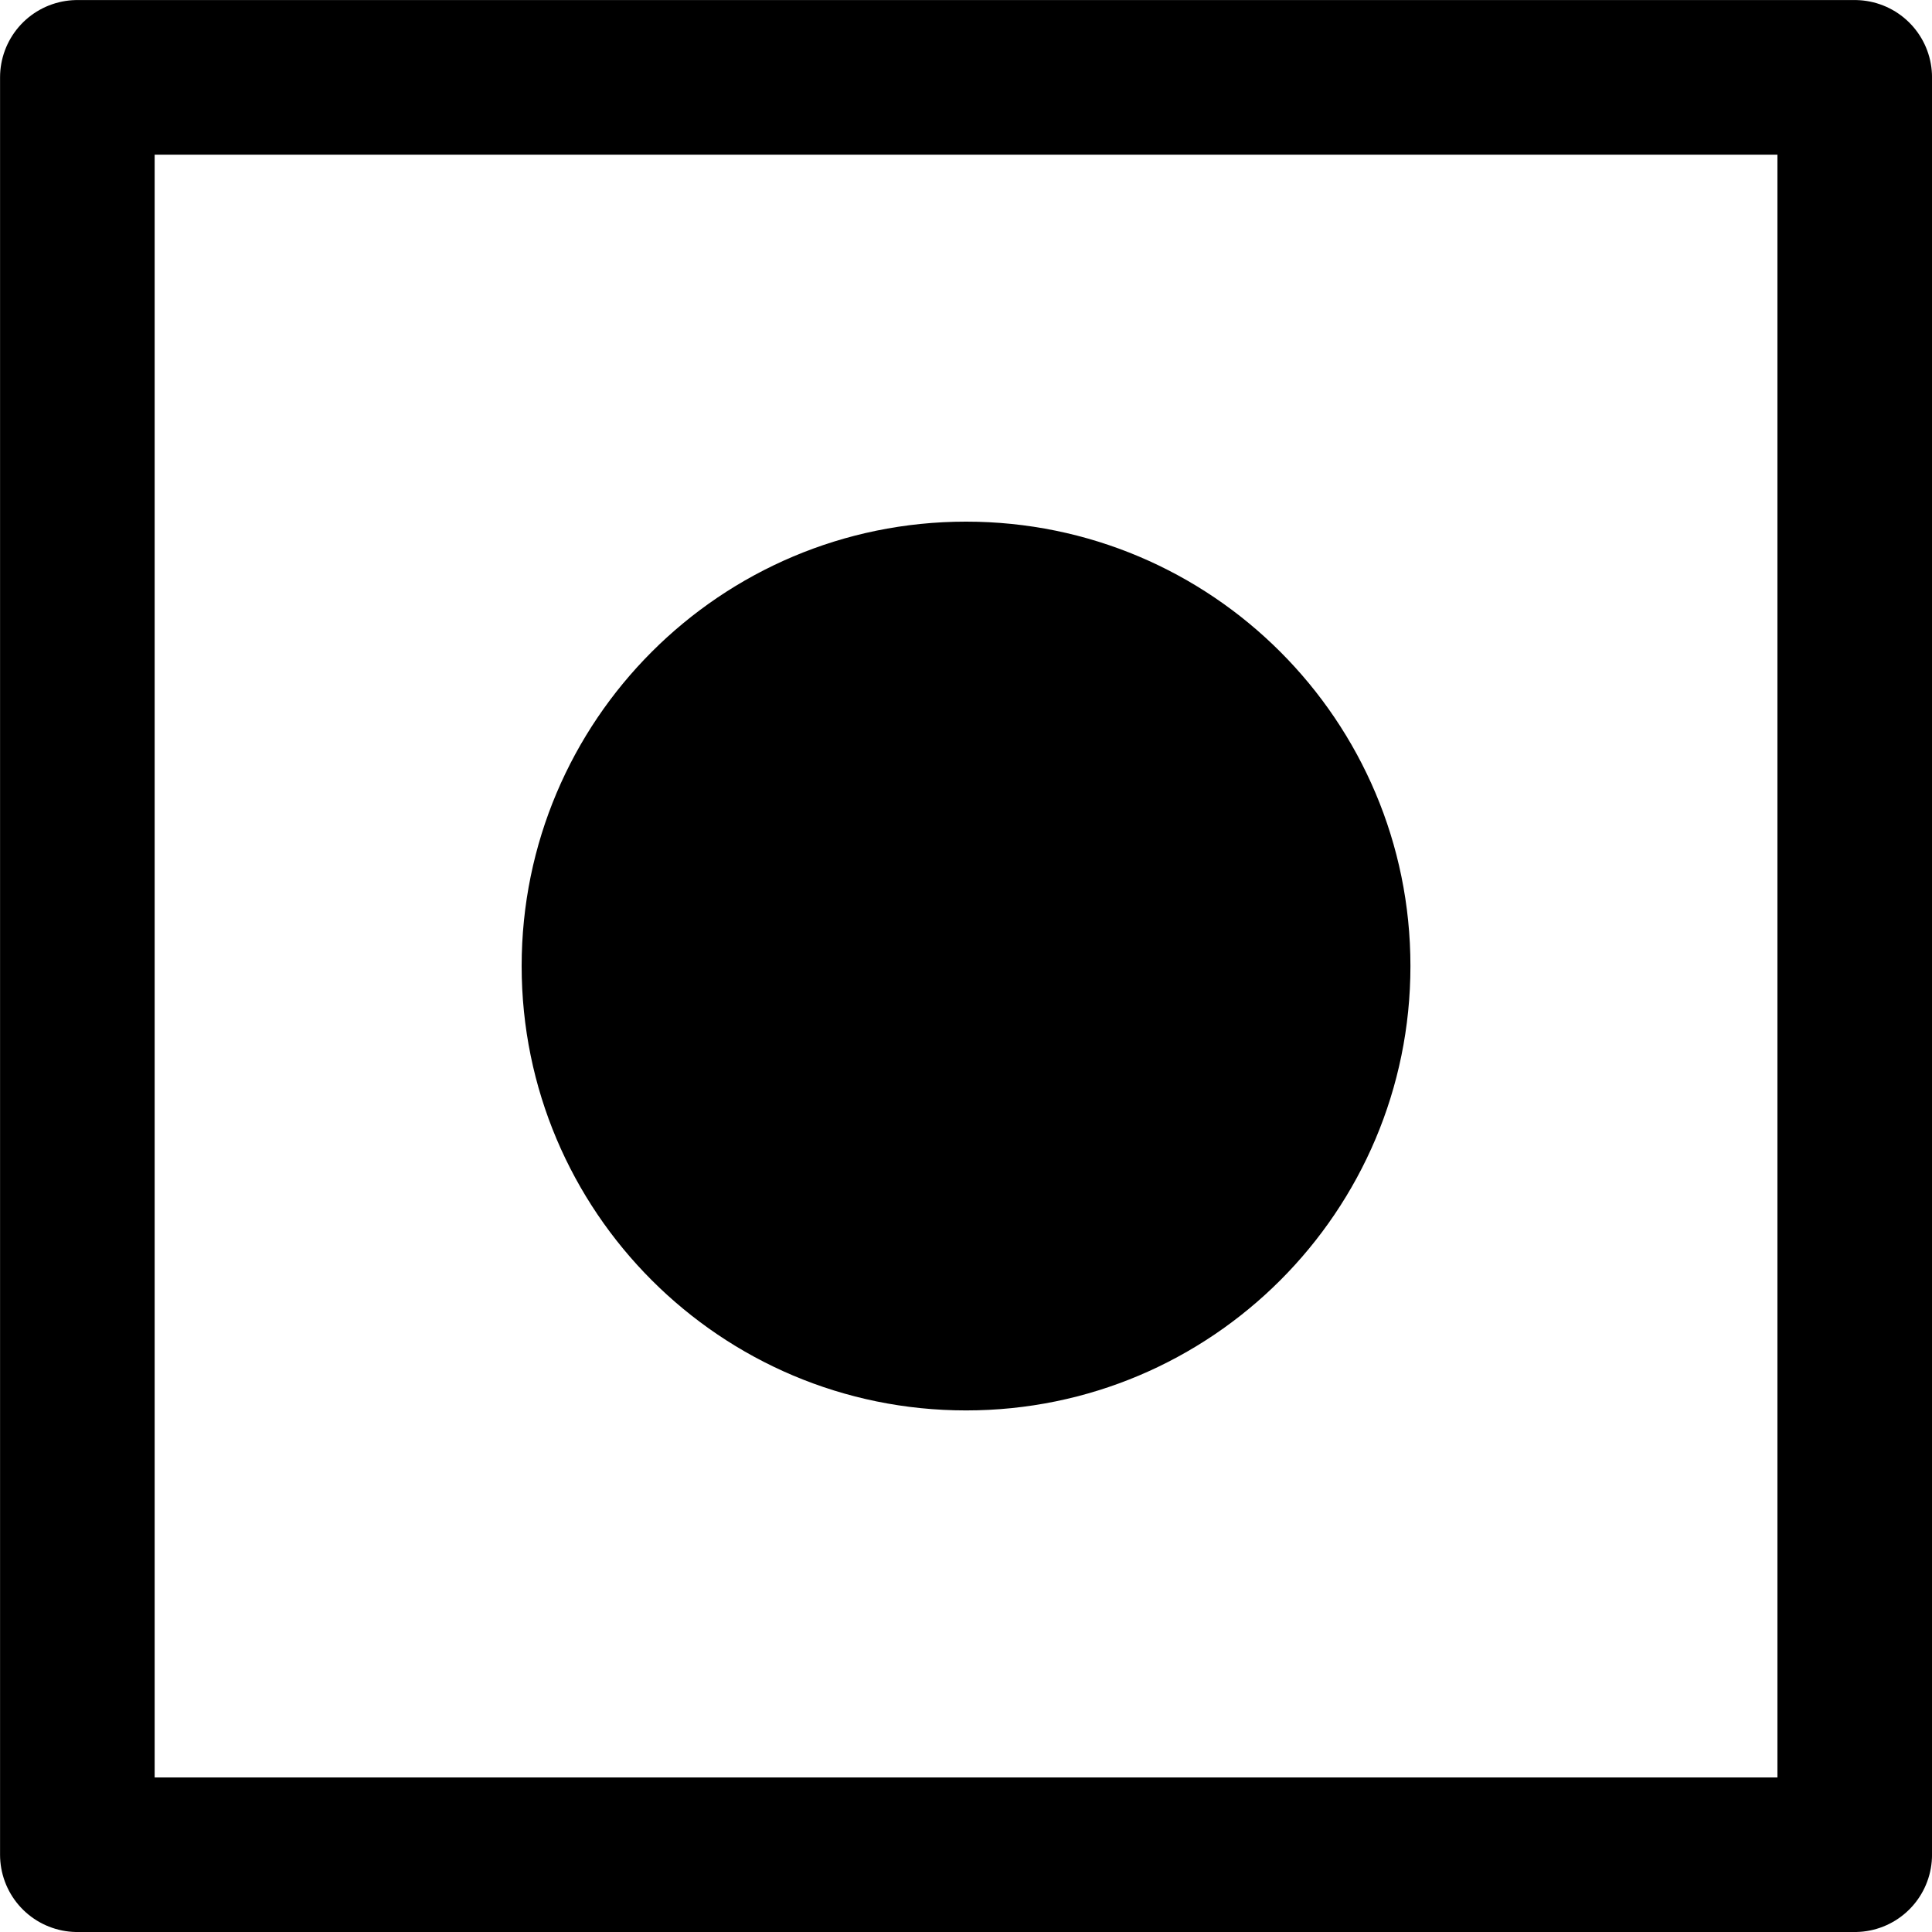
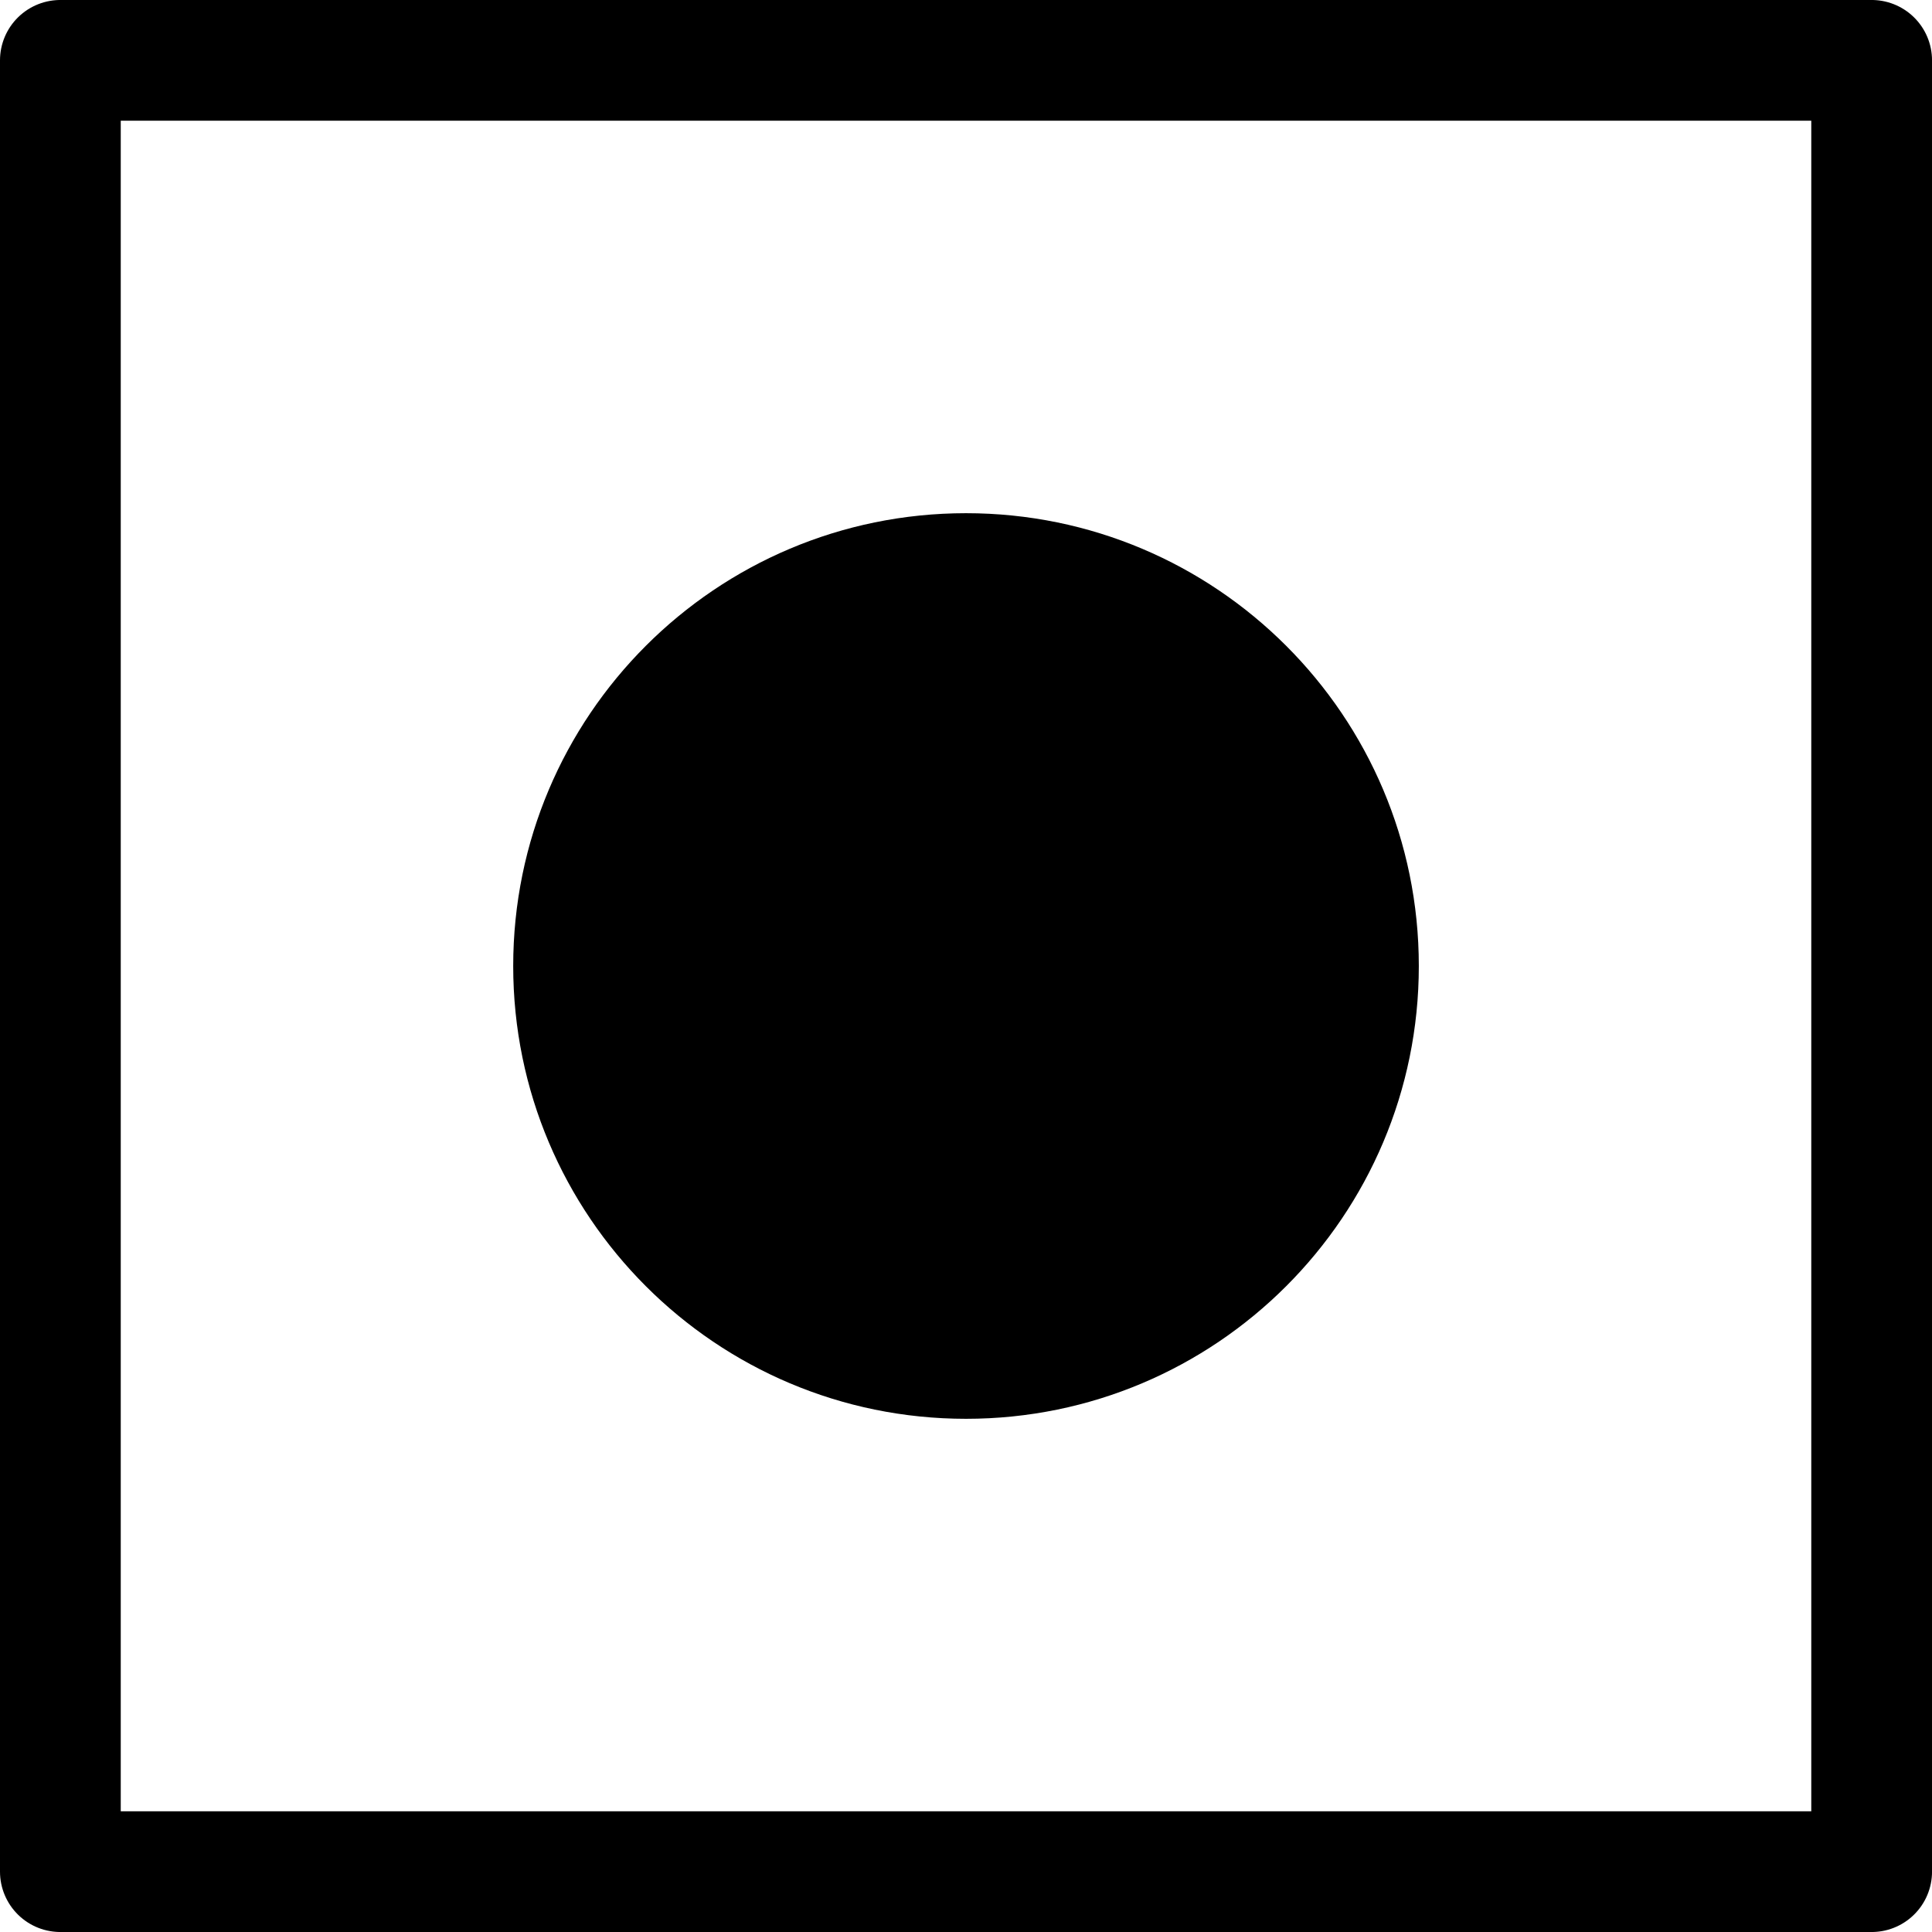
- <svg xmlns="http://www.w3.org/2000/svg" height="18.75pt" version="1.1" viewBox="56.409 53.858 18.75 18.75" width="18.75pt">
+ <svg xmlns="http://www.w3.org/2000/svg" version="1.1" width="64pt" height="64pt" viewBox="56.409 53.858 64 64">
  <g id="page1">
-     <g transform="matrix(0.996264 0 0 0.996264 65.7844 63.2333)">
-       <path d="M -8.657 8.657L 8.657 8.657L 8.657 -8.657L -8.657 -8.657L -8.657 8.657Z" fill="none" stroke="#000000" stroke-linecap="round" stroke-linejoin="round" stroke-miterlimit="10.037" stroke-width="1.506" />
+     <g transform="matrix(0.996264 0 0 0.996264 56.4094 117.858)">
+       <path d="M 2.007 -2.007L 62.233 -2.007L 62.233 -62.233L 2.007 -62.233L 2.007 -2.007Z" fill="none" stroke="#000000" stroke-linecap="round" stroke-linejoin="round" stroke-miterlimit="10.037" stroke-width="4.015" />
    </g>
-     <g transform="matrix(0.996264 0 0 0.996264 65.7844 63.2333)">
-       <path d="M 4.329 0C 4.329 -2.391 2.391 -4.329 0 -4.329C -2.391 -4.329 -4.329 -2.391 -4.329 -0C -4.329 2.391 -2.391 4.329 0 4.329C 2.391 4.329 4.329 2.391 4.329 0Z" fill="#000000" />
+     <g transform="matrix(0.996264 0 0 0.996264 56.4094 117.858)">
+       <path d="M 47.176 -32.12C 47.176 -40.435 40.435 -47.176 32.12 -47.176C 23.805 -47.176 17.064 -40.435 17.064 -32.12C 17.064 -23.805 23.805 -17.064 32.12 -17.064C 40.435 -17.064 47.176 -23.805 47.176 -32.12Z" fill="#000000" />
    </g>
  </g>
</svg>
